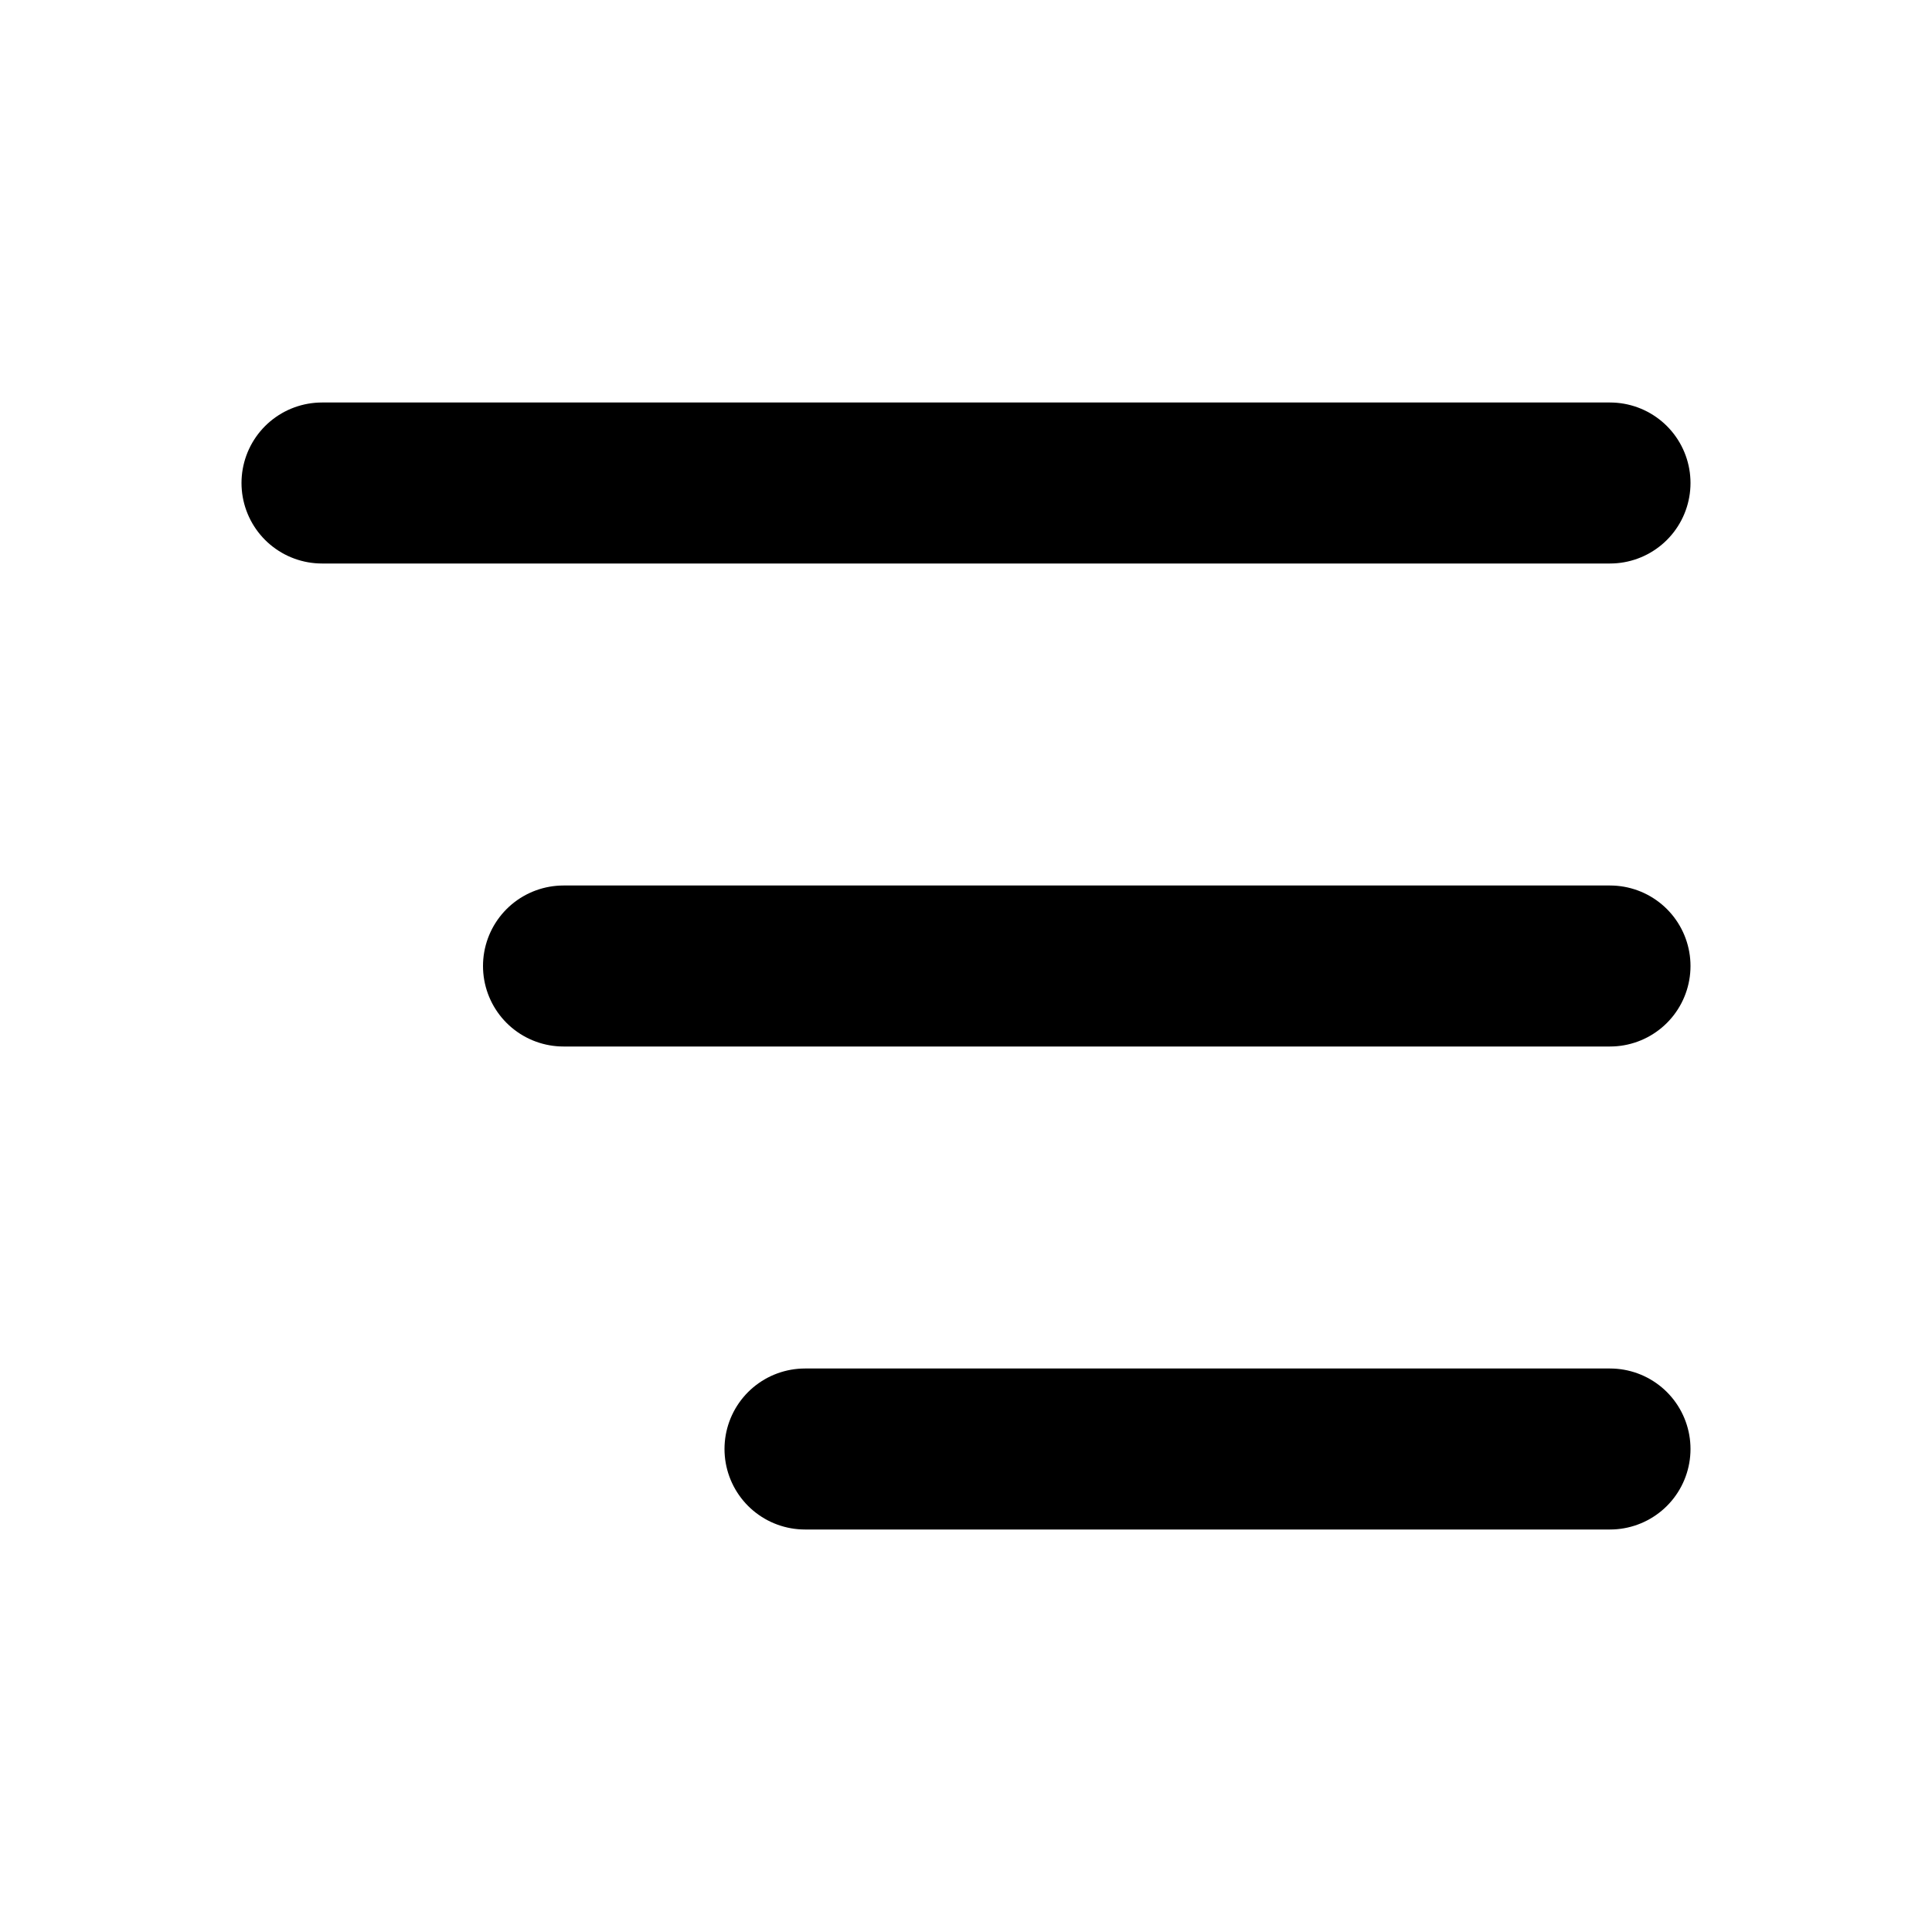
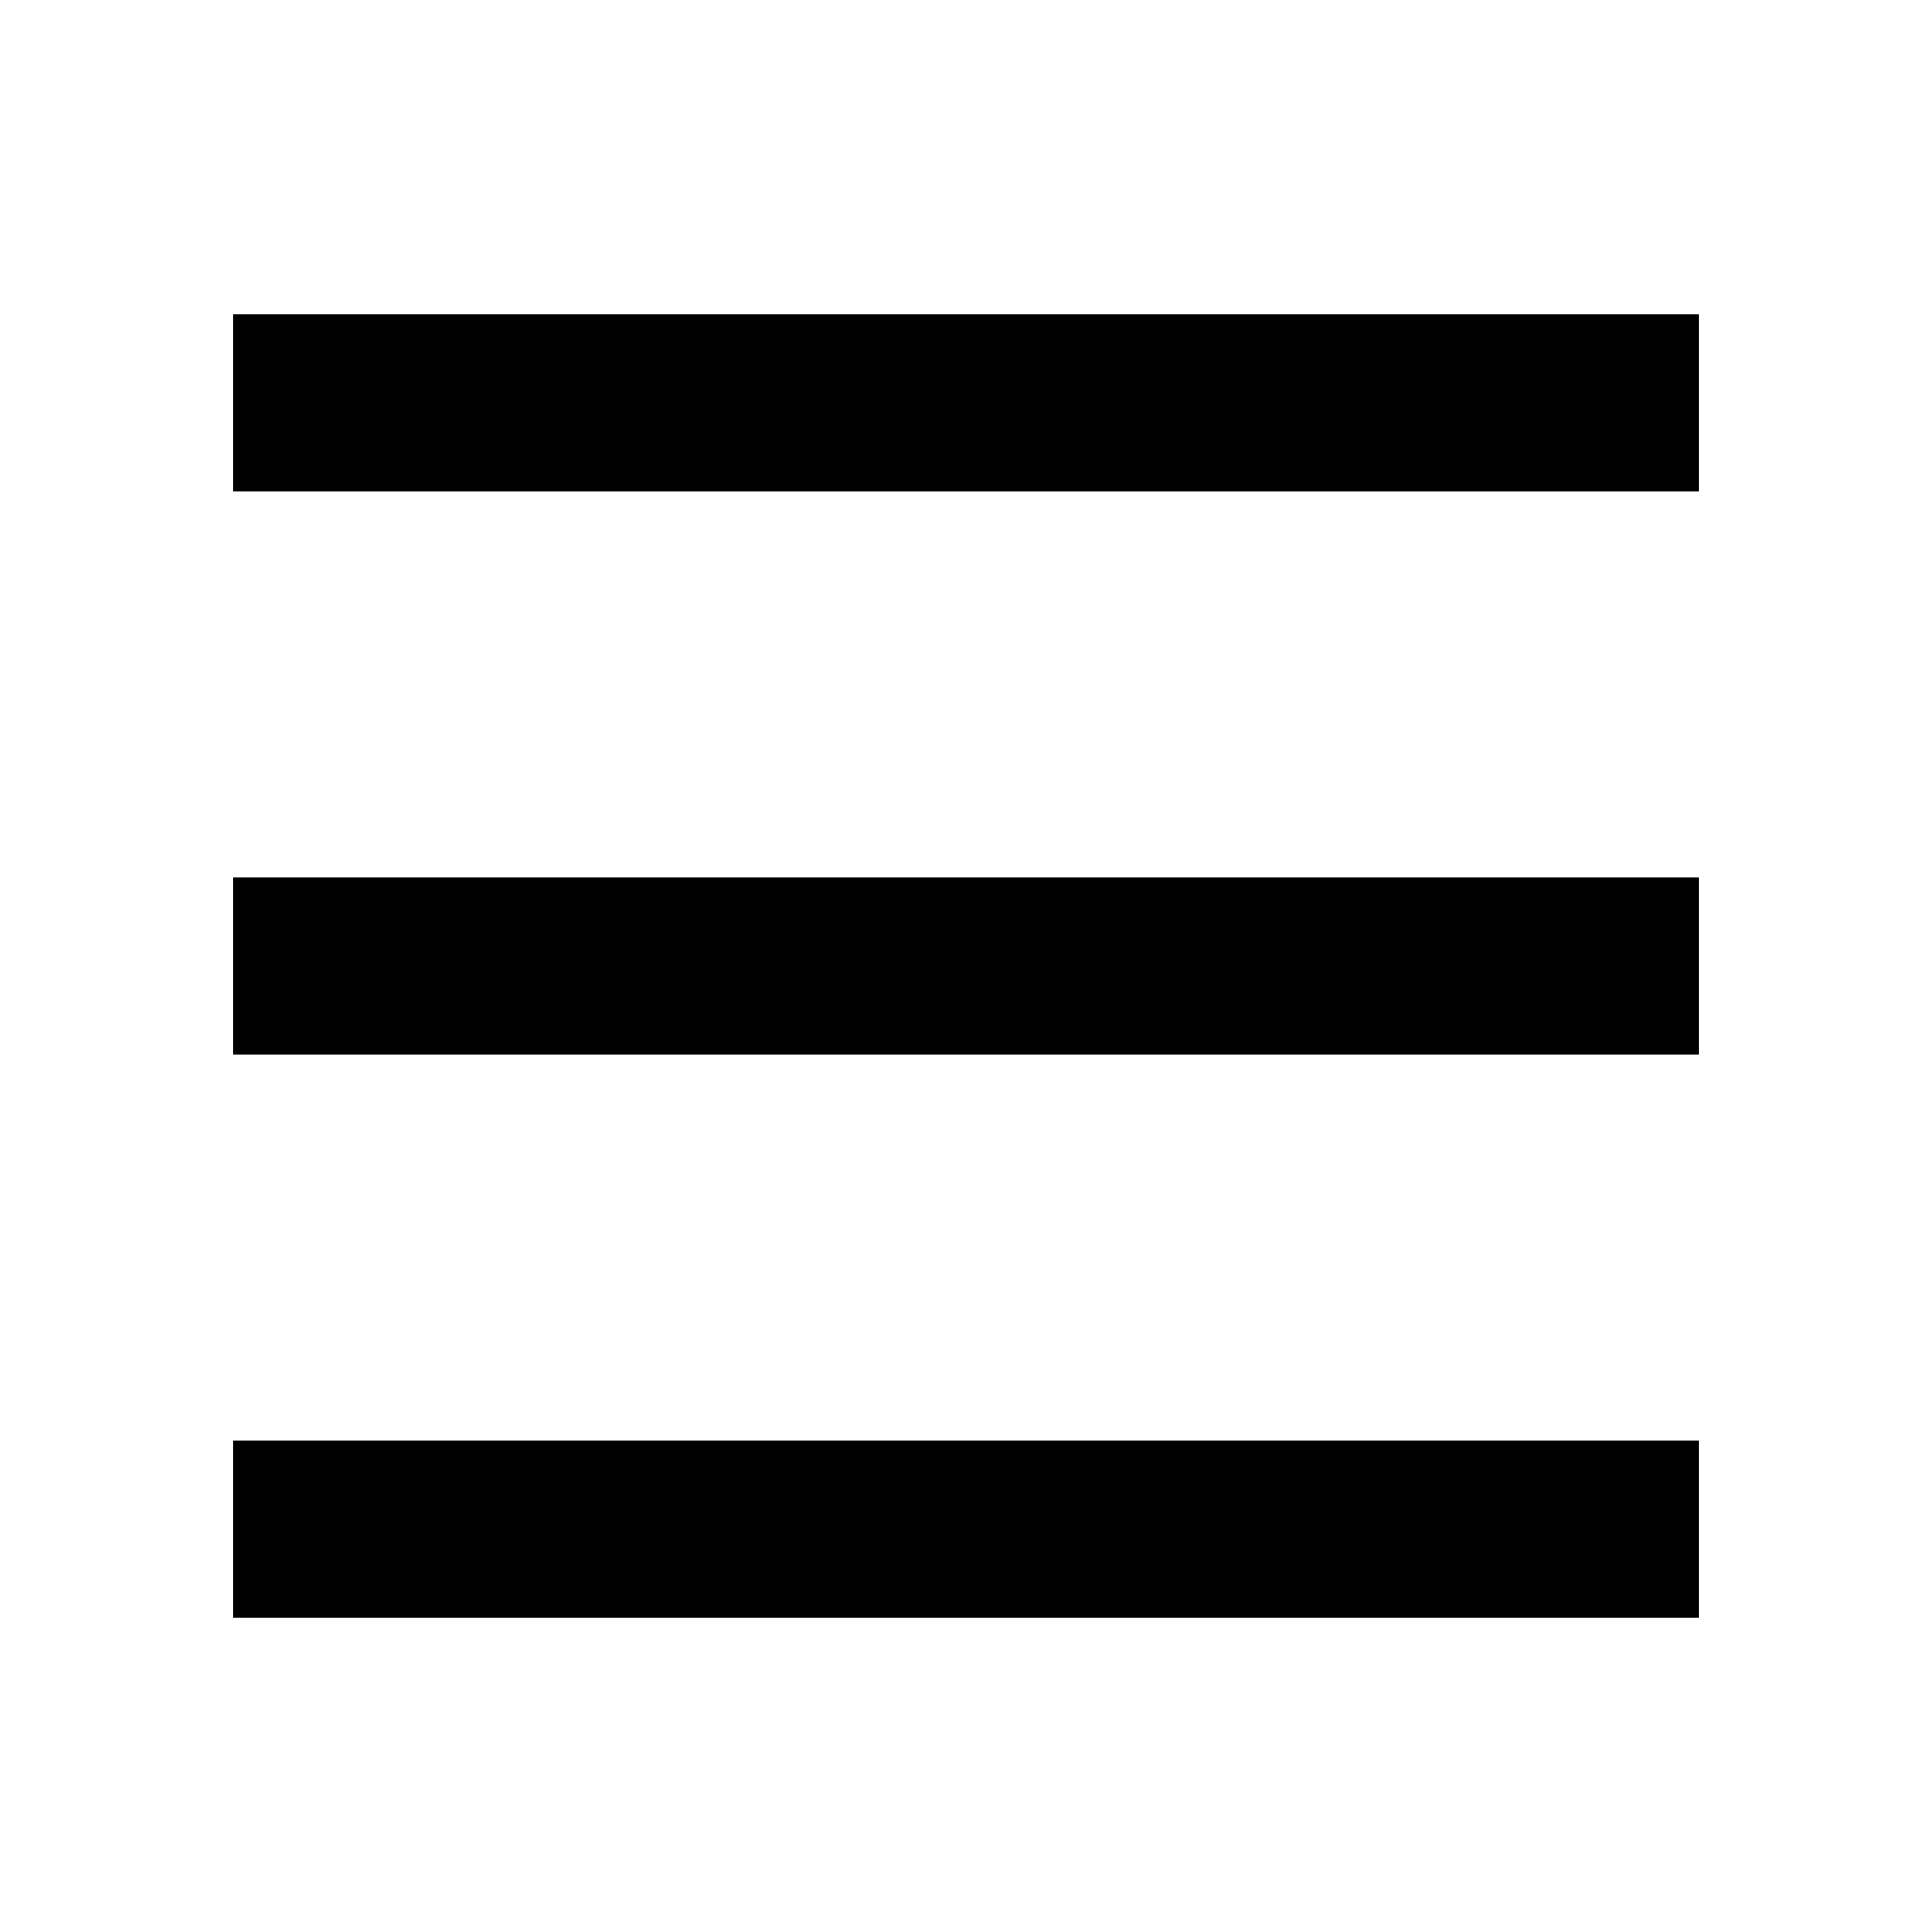
- <svg xmlns="http://www.w3.org/2000/svg" width="24" height="24" viewBox="0 0 24 24" fill="none" stroke="currentColor" stroke-width="2" stroke-linecap="round" stroke-linejoin="round" class="icon icon-tabler icons-tabler-outline icon-tabler-menu-deep">
-   <path stroke="none" d="M0 0h24v24H0z" fill="none" />
-   <path d="M4 6h16" />
-   <path d="M7 12h13" />
-   <path d="M10 18h10" />
+ <svg xmlns="http://www.w3.org/2000/svg" width="24px" height="24px" viewBox="0 0 24 24">
+   <path fill="currentColor" d="M3 4h18v2H3zm0 7h18v2H3zm0 7h18v2H3z" stroke-width="0.2" stroke="currentColor" />
</svg>
